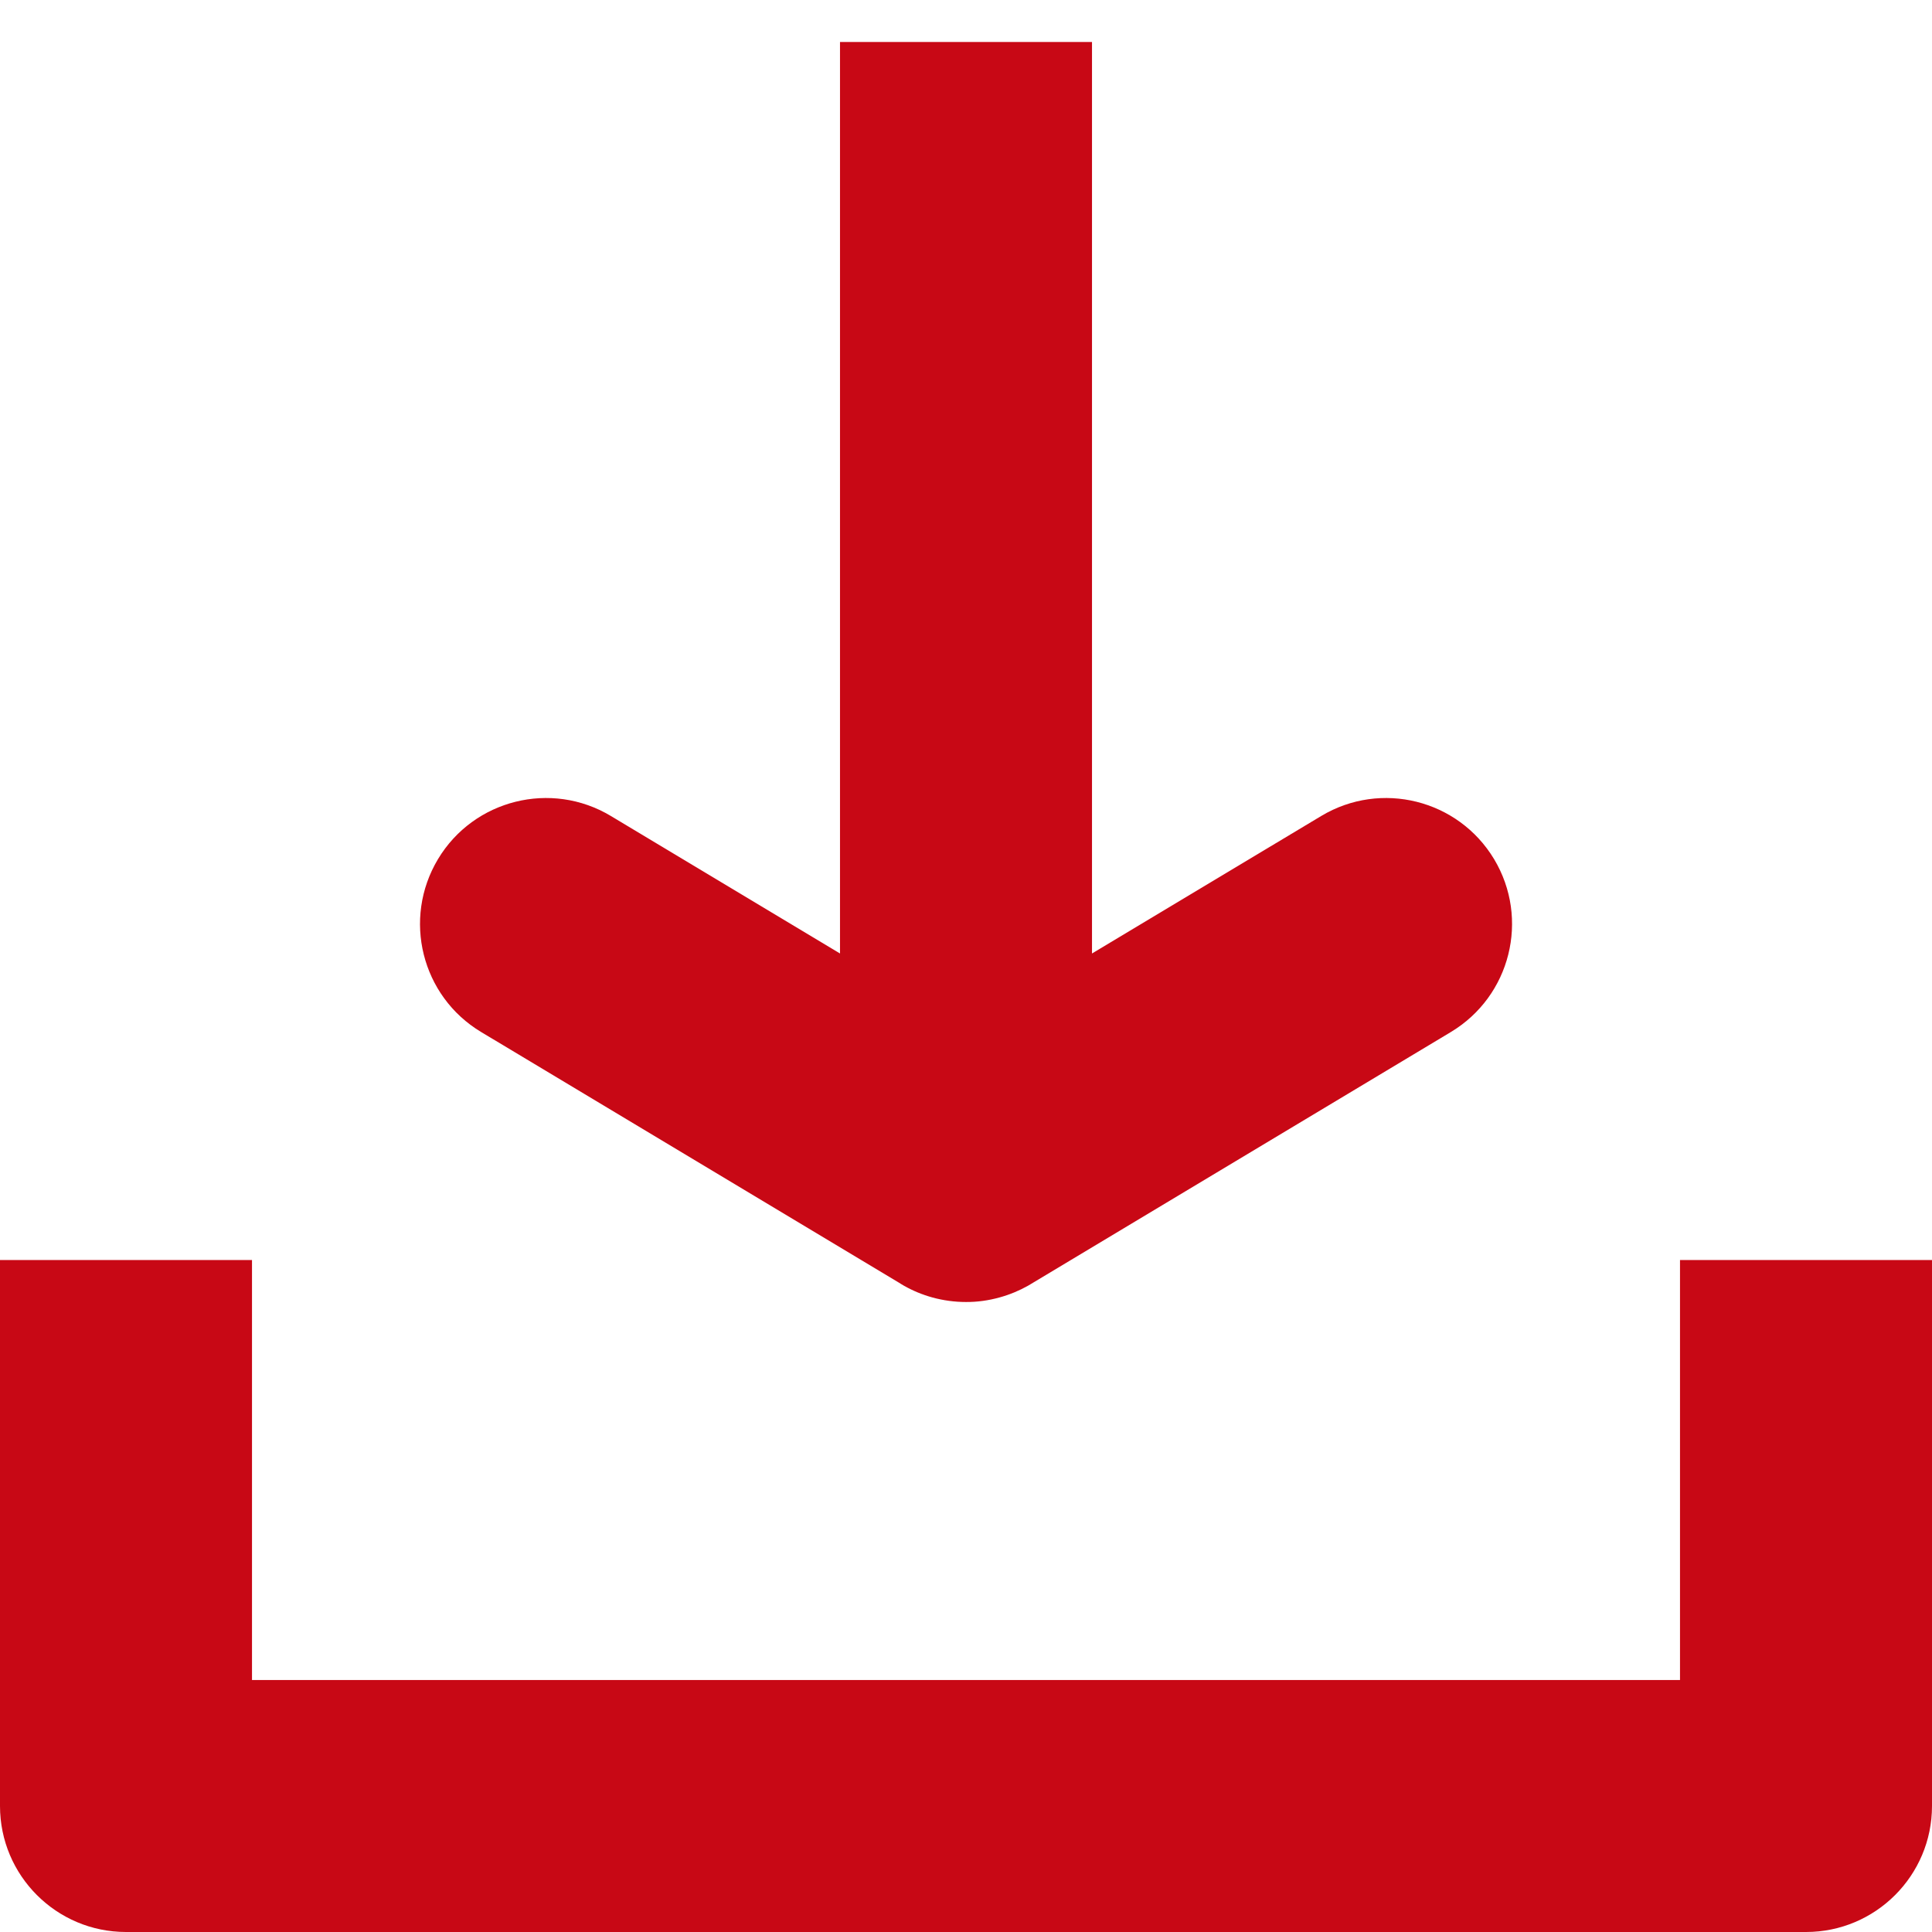
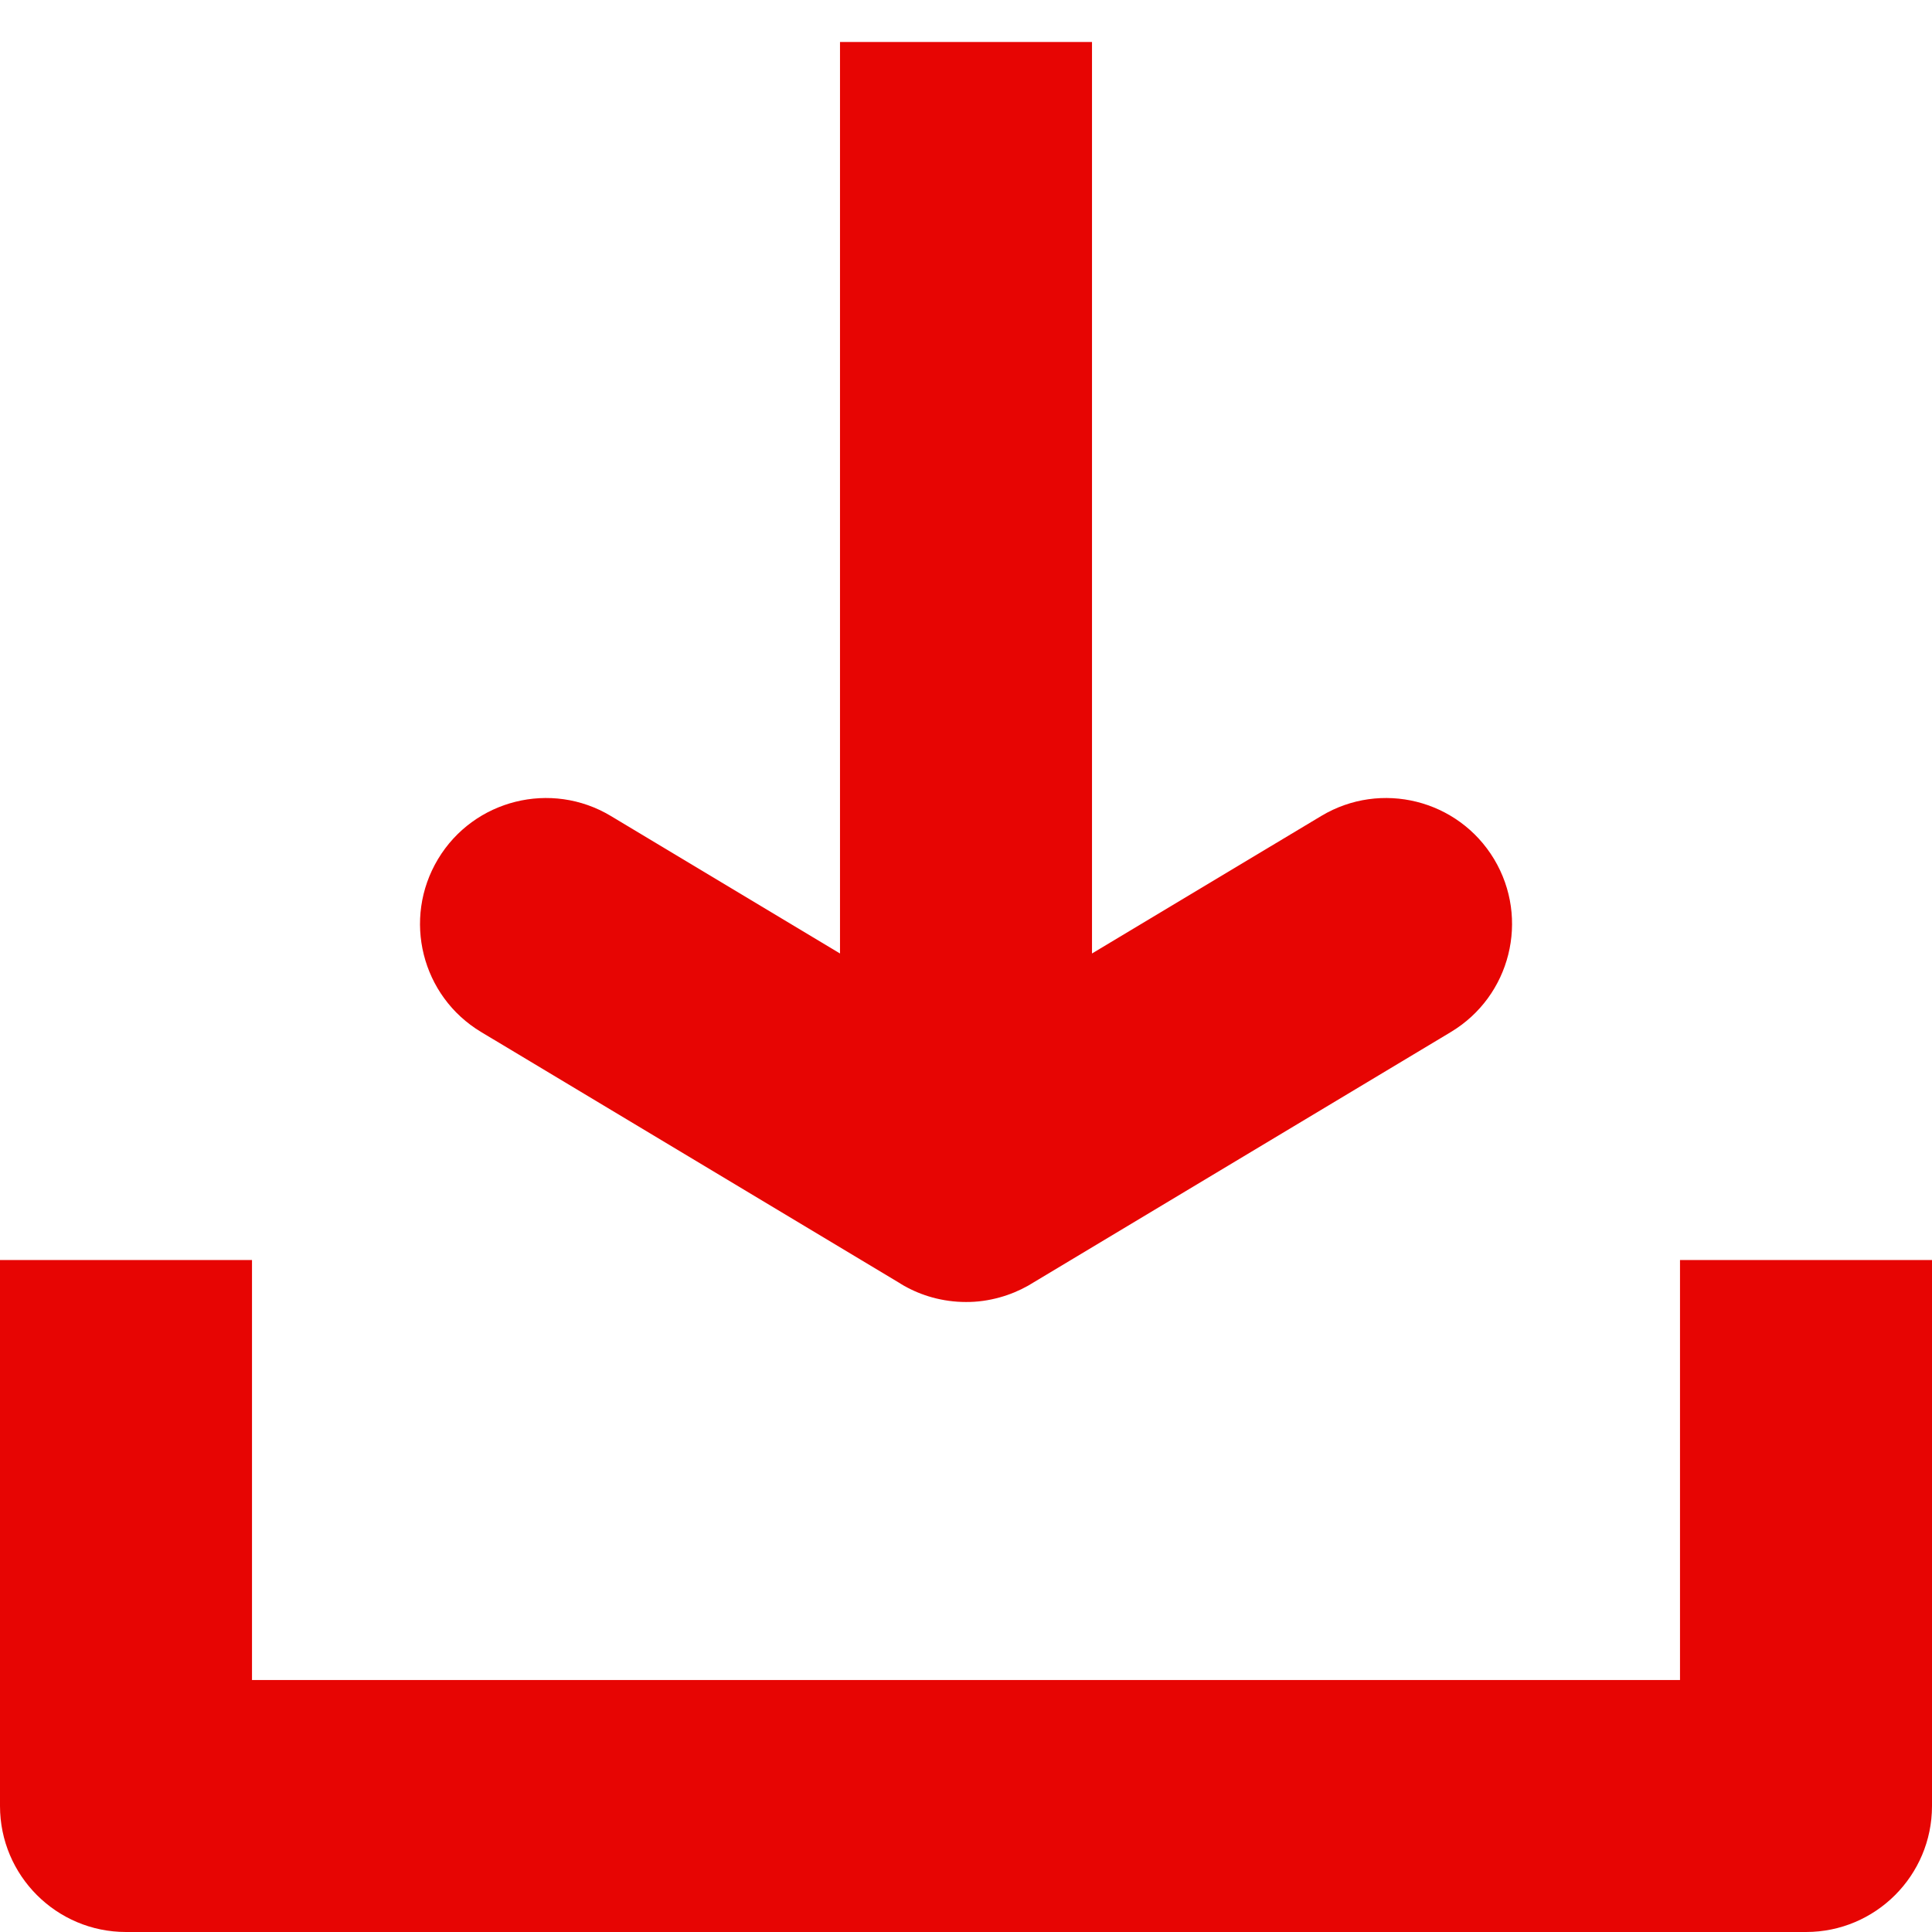
<svg xmlns="http://www.w3.org/2000/svg" width="23" height="23" viewBox="0 0 23 23" fill="none">
-   <path fill-rule="evenodd" clip-rule="evenodd" d="M13 2V0.5H10V2L10 11.351L7.272 9.714C6.562 9.288 5.64 9.518 5.214 10.228C4.788 10.939 5.018 11.86 5.728 12.286L10.702 15.27C10.721 15.283 10.741 15.294 10.761 15.306C10.867 15.366 10.98 15.413 11.1 15.446C11.231 15.482 11.366 15.5 11.499 15.5C11.634 15.501 11.77 15.482 11.902 15.445C12.021 15.412 12.134 15.365 12.239 15.306C12.259 15.294 12.279 15.283 12.299 15.27L17.272 12.286C17.982 11.86 18.213 10.939 17.787 10.228C17.36 9.518 16.439 9.288 15.729 9.714L13 11.351L13 2ZM3 15H0V21.5C0 22.328 0.672 23 1.5 23H21.5C22.328 23 23 22.328 23 21.5V15H20V20H3V15Z" fill="#c80815" />
+   <path fill-rule="evenodd" clip-rule="evenodd" d="M13 2V0.5H10V2L10 11.351L7.272 9.714C6.562 9.288 5.64 9.518 5.214 10.228C4.788 10.939 5.018 11.86 5.728 12.286L10.702 15.27C10.721 15.283 10.741 15.294 10.761 15.306C10.867 15.366 10.98 15.413 11.1 15.446C11.231 15.482 11.366 15.5 11.499 15.5C11.634 15.501 11.77 15.482 11.902 15.445C12.021 15.412 12.134 15.365 12.239 15.306C12.259 15.294 12.279 15.283 12.299 15.27L17.272 12.286C17.982 11.86 18.213 10.939 17.787 10.228C17.36 9.518 16.439 9.288 15.729 9.714L13 11.351L13 2ZM3 15H0V21.5C0 22.328 0.672 23 1.5 23H21.5C22.328 23 23 22.328 23 21.5V15H20V20H3V15Z" fill="#E70503" />
</svg>
